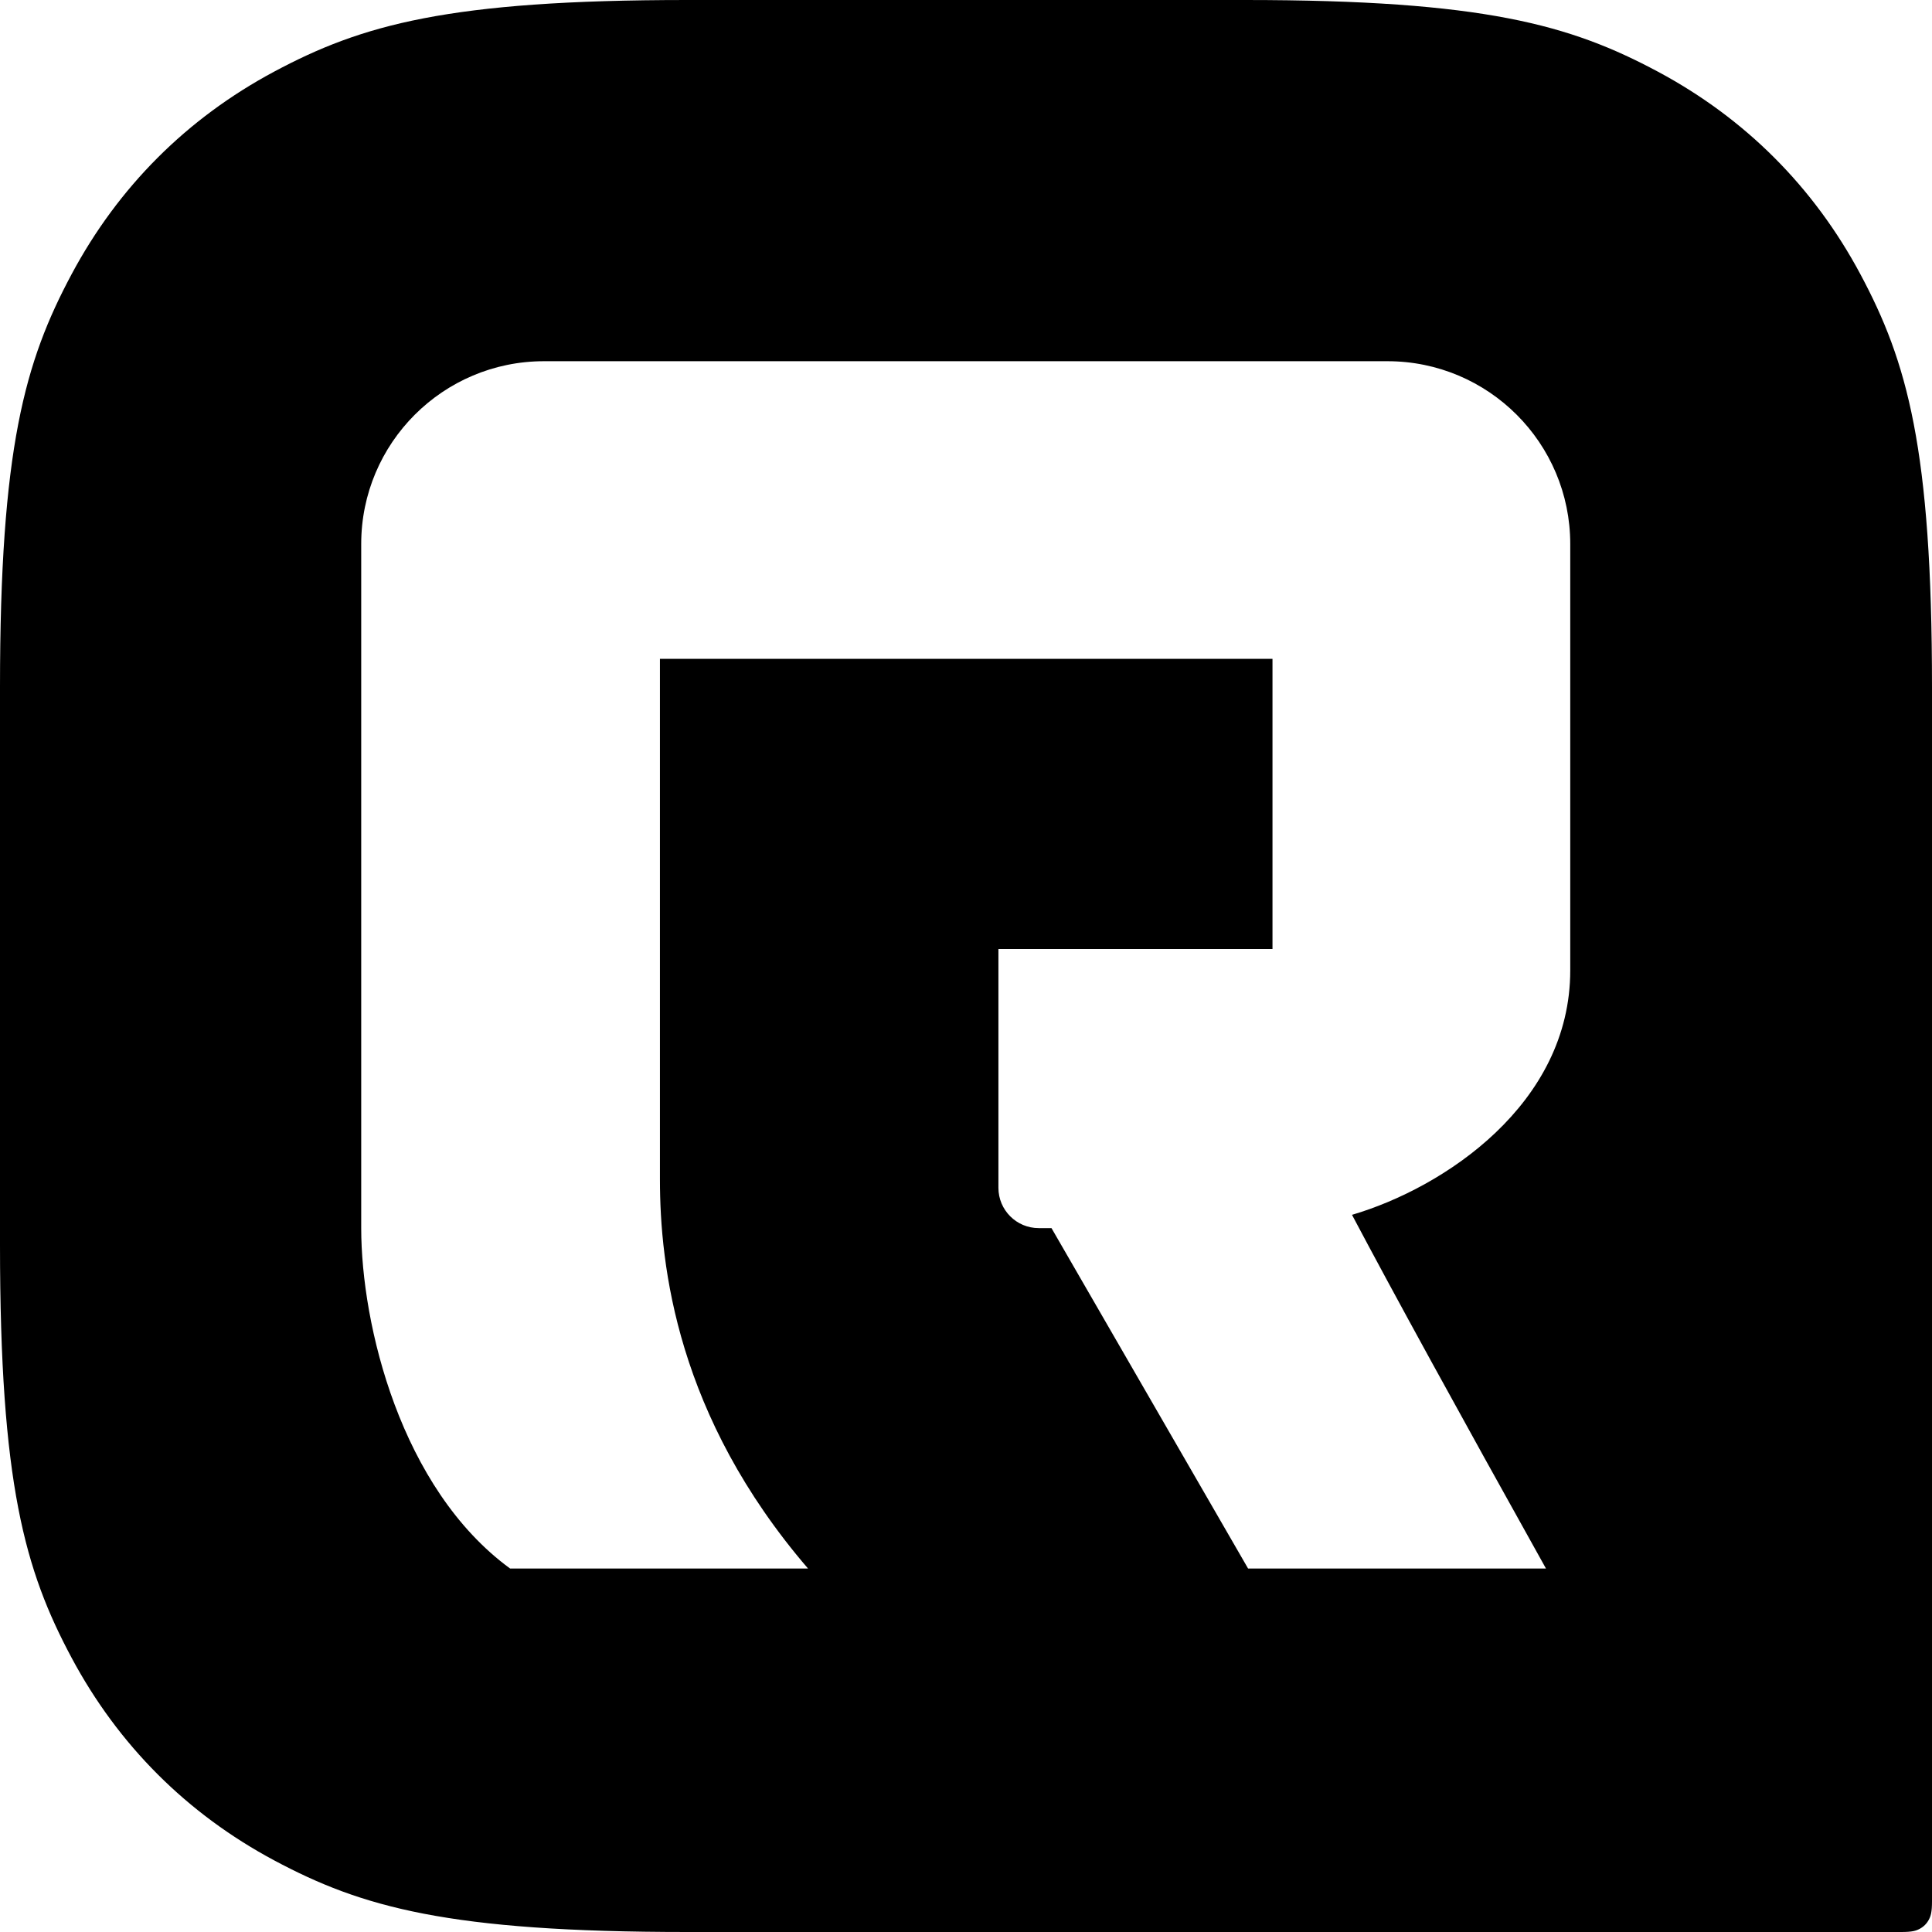
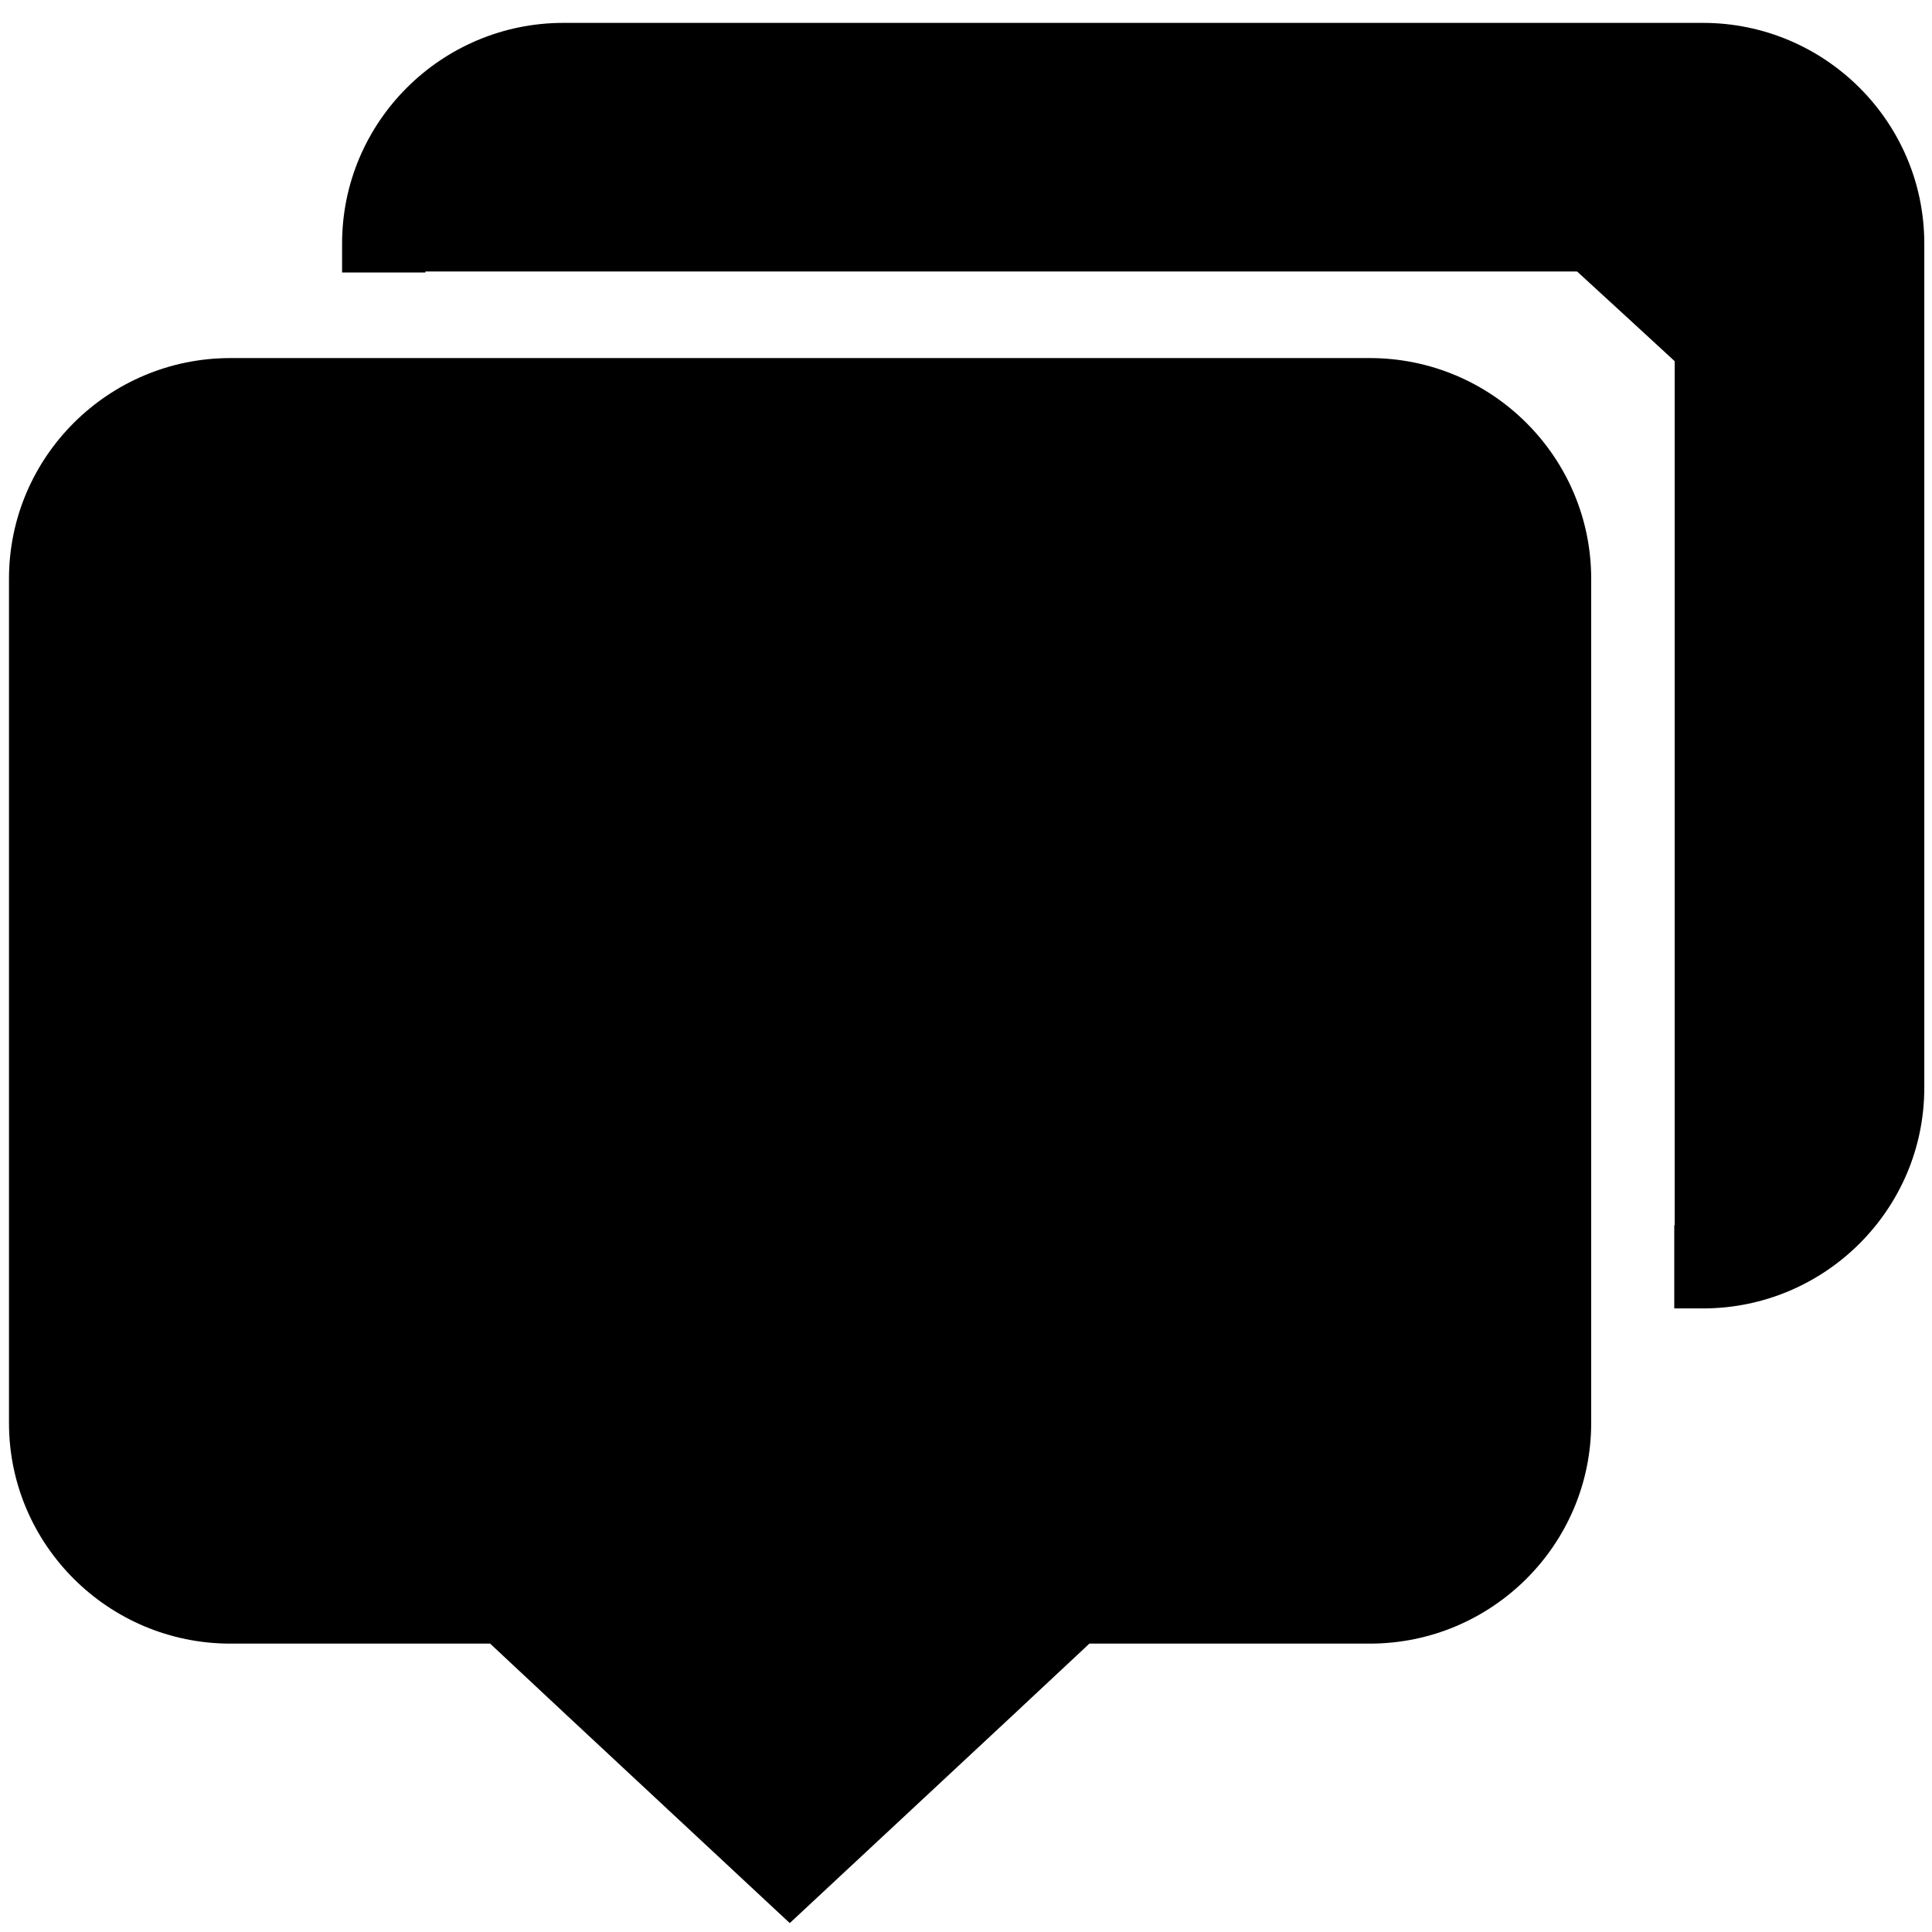
- <svg xmlns="http://www.w3.org/2000/svg" width="21" height="21" viewBox="0 0 136 136" version="1.1">
-   <defs />
-   <g id="SmallSize_Black" stroke="none" stroke-width="1" fill="none" fill-rule="evenodd">
-     <g id="Group-4">
-       <path d="M48.374,-1.61652314e-14 L87.626,-5.15105068e-15 C104.447,-8.24097649e-15 110.546,1.751 116.696,5.04 C122.845,8.329 127.671,13.155 130.96,19.304 C134.249,25.454 136,31.553 136,48.374 L136,133.837 C136,134.589 135.922,134.862 135.775,135.137 C135.628,135.412 135.412,135.628 135.137,135.775 C134.862,135.922 134.589,136 133.837,136 L48.374,136 C31.553,136 25.454,134.249 19.304,130.96 C13.155,127.671 8.329,122.845 5.04,116.696 C1.751,110.546 -1.07086216e-14,104.447 -2.02384958e-14,87.626 L-5.80250957e-15,48.374 C-7.86246011e-15,31.553 1.751,25.454 5.04,19.304 C8.329,13.155 13.155,8.329 19.304,5.04 C25.454,1.751 31.553,-1.30753056e-14 48.374,-1.61652314e-14 Z M38.294,25.427 C31.188,25.427 25.427,31.188 25.427,38.294 L25.427,86.451 C25.427,93.248 28.2,104.777 35.908,110.414 L56.88,110.414 C47.654,99.684 46.455,89.124 46.455,83.019 L46.455,46.378 L89.575,46.378 L89.575,66.804 L70.282,66.804 L70.282,83.613 C70.282,85.181 71.552,86.451 73.12,86.451 L74.018,86.451 L87.857,110.414 L108.826,110.414 C102.628,99.303 98.076,91.004 95.172,85.516 C101.65,83.611 110.535,77.719 110.535,68.311 L110.535,38.294 C110.535,31.188 104.775,25.427 97.668,25.427 L38.294,25.427 Z" id="Combined-Shape" fill="#000000" />
-       <g transform="translate(25, 25)" />
-     </g>
+ <svg xmlns="http://www.w3.org/2000/svg" width="21" height="21" viewBox="0 0 1024 1024">
+   <rect id="backgroundrect" width="100%" height="100%" x="0" y="0" fill="none" stroke="none" />
+   <g class="currentLayer" style="">
+     <g id="icomoon-ignore">
+   </g>
+     <path fill="#000" d="M887.395 649.354h15.172c40.366 0 73.21-32.648 73.21-72.777v-447.515c0-40.138-32.844-72.798-73.21-72.798h-603.91c-40.367 0-73.209 32.66-73.209 72.798v15.356h-44.138v-15.356c0-64.48 52.65-116.936 117.348-116.936h603.909c64.695 0 117.346 52.456 117.346 116.936v447.514c0 64.459-52.65 116.915-117.346 116.915h-15.172v-44.137z" id="svg_1" class="" />
+     <path fill="#000000" d="M418.59,1019.272 l-15.044,-14.01 c-95.751,-89.2 -130.707,-121.807 -143.768,-134.112 h-137.669 c-64.708,0 -117.348,-52.456 -117.348,-116.914 v-447.514 c0,-64.48 52.64,-116.937 117.348,-116.937 h603.909 c64.696,0 117.346,52.456 117.346,116.937 v447.514 c0,64.458 -52.649,116.914 -117.346,116.914 h-148.617 c-13.061,12.306 -48.018,44.912 -143.77,134.112 l-15.041,14.01 zM122.109,233.922 c-40.366,0 -73.211,32.662 -73.211,72.801 v447.514 c0,40.126 32.845,72.776 73.211,72.776 h156.741 l6.617,7.933 c2.328,2.132 76.185,70.968 133.123,124.006 c56.938,-53.038 130.901,-122.003 134.543,-125.536 l6.617,-7.952 l8.921,1.55 h157.348 c40.364,0 73.209,-32.65 73.209,-72.776 v-447.516 c0,-40.139 -32.845,-72.801 -73.209,-72.801 h-603.91 z" id="svg_2" class="" fill-opacity="1" />
+     <rect fill="#000" stroke-dashoffset="" fill-rule="nonzero" id="svg_3" x="46.333" y="231.889" width="757" height="600" style="color: rgb(0, 0, 0);" class="" />
+     <rect fill="#000" stroke-dashoffset="" fill-rule="nonzero" id="svg_5" x="281" y="489" width="16" height="1" style="color: rgb(0, 0, 0);" />
+     <rect fill="#000" stroke-dashoffset="" fill-rule="nonzero" id="svg_7" x="197" y="480" width="84" height="9" style="color: rgb(0, 0, 0);" />
+     <rect fill="#000" stroke-dashoffset="" fill-rule="nonzero" id="svg_9" x="155" y="504" width="1" height="0" style="color: rgb(0, 0, 0);" />
+     <path fill="#000000" fill-opacity="1" stroke="none" stroke-opacity="1" stroke-width="1" stroke-dasharray="none" stroke-linejoin="miter" stroke-linecap="butt" stroke-dashoffset="" fill-rule="nonzero" opacity="1" marker-start="" marker-mid="" marker-end="" id="svg_4" d="M266.444,822.622 " style="color: rgb(0, 0, 0);" />
+     <path fill="#000000" fill-opacity="1" stroke="none" stroke-opacity="1" stroke-width="1" stroke-dasharray="none" stroke-linejoin="miter" stroke-linecap="butt" stroke-dashoffset="" fill-rule="nonzero" opacity="1" marker-start="" marker-mid="" marker-end="" id="svg_6" d="M 270.889 822.622 C 270.889 822.622 566.444 821.511 565.556 821.111 C 566.444 821.511 422 967.067 421.111 966.667" style="color: rgb(0, 0, 0);" />
+     <rect fill="#000000" stroke-dashoffset="" fill-rule="nonzero" id="svg_10" x="211.356" y="55.178" width="770.866" height="88.711" style="color: rgb(0, 0, 0);" class="" />
+     <rect fill="#000000" stroke-dashoffset="" fill-rule="nonzero" id="svg_12" x="850" y="80" width="1" height="14" style="color: rgb(0, 0, 0);" />
+     <rect fill="#000000" stroke-dashoffset="" fill-rule="nonzero" id="svg_15" x="887.619" y="137.556" width="93.603" height="518.889" style="color: rgb(0, 0, 0);" class="" />
+     <rect fill="#000000" stroke-dashoffset="" fill-rule="nonzero" id="svg_19" x="907" y="325" width="0" height="2" style="color: rgb(0, 0, 0);" />
+     <path fill="#000000" fill-opacity="1" stroke="none" stroke-opacity="1" stroke-width="1" stroke-dasharray="none" stroke-linejoin="miter" stroke-linecap="butt" stroke-dashoffset="" fill-rule="nonzero" opacity="1" marker-start="" marker-mid="" marker-end="" id="svg_21" d="M799.778,127.067 " style="color: rgb(0, 0, 0);" />
+     <path fill="#000000" fill-opacity="1" stroke="none" stroke-opacity="1" stroke-width="1" stroke-dasharray="none" stroke-linejoin="miter" stroke-linecap="butt" stroke-dashoffset="" fill-rule="nonzero" opacity="1" marker-start="" marker-mid="" marker-end="" id="svg_13" d="M 817.556 127.067 C 817.556 127.067 910.889 212.622 910 212.222 C 910.889 212.622 895.333 115.956 894.444 115.556" style="color: rgb(0, 0, 0);" />
  </g>
</svg>
